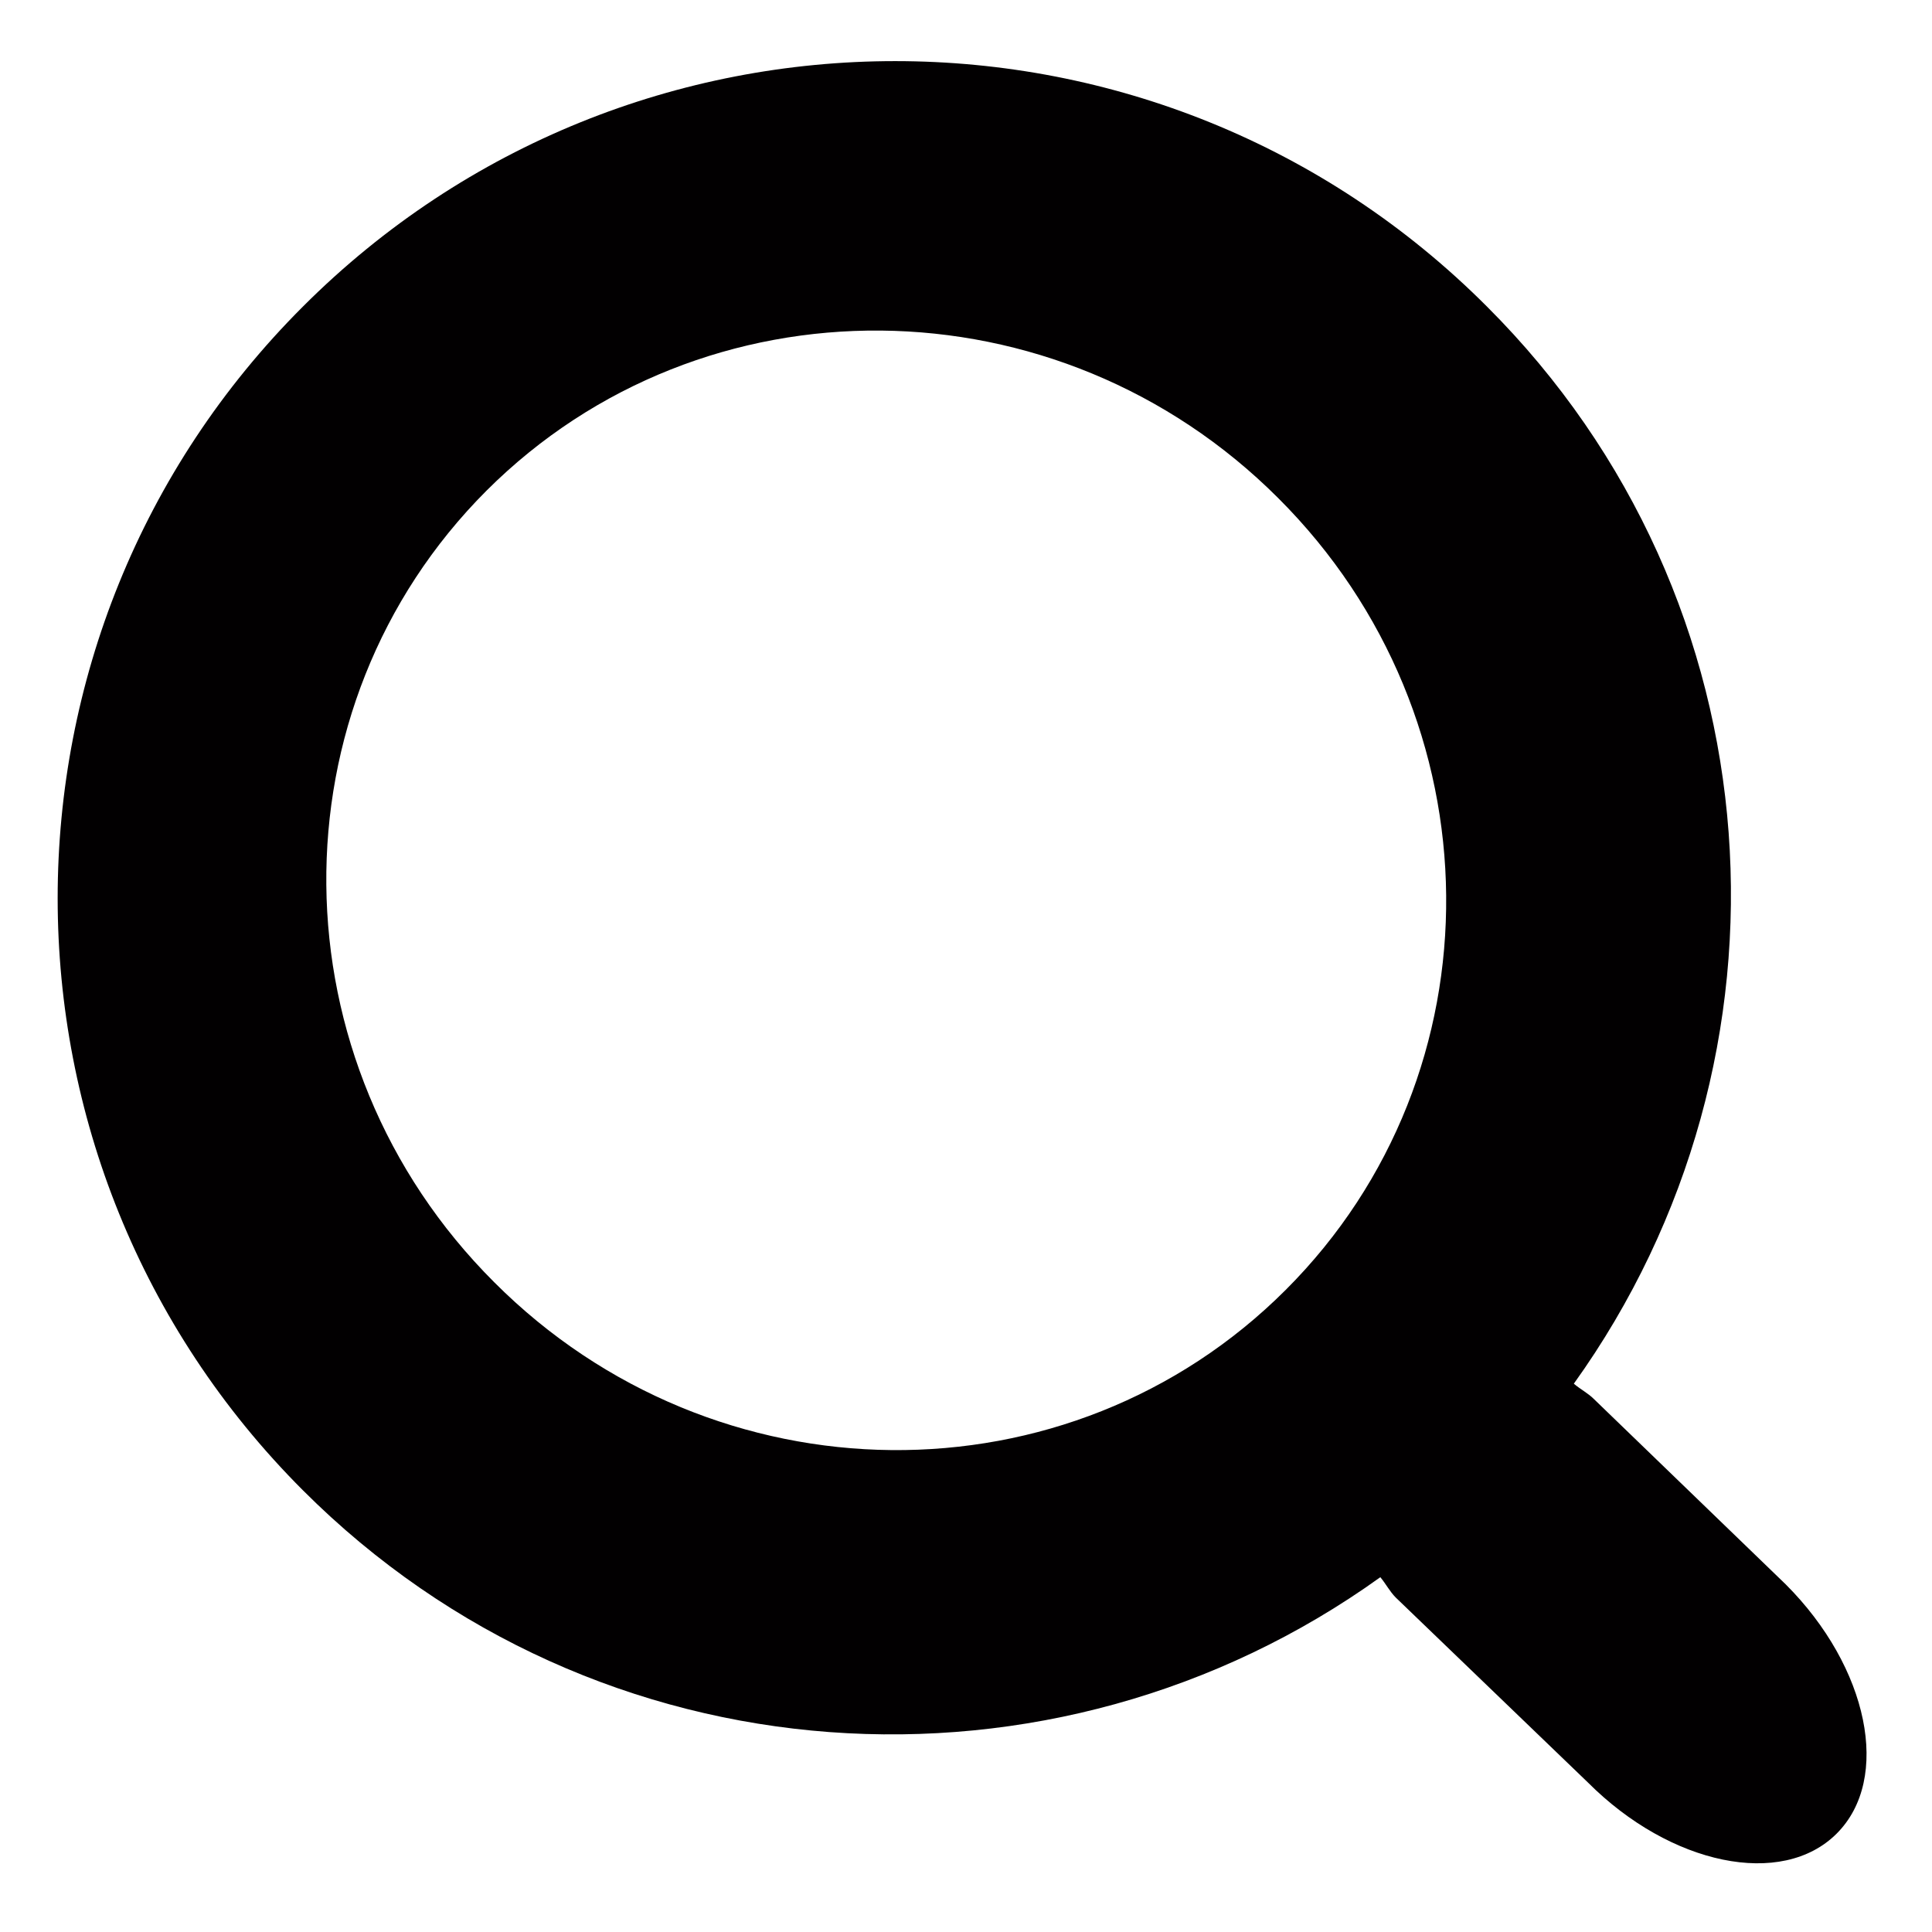
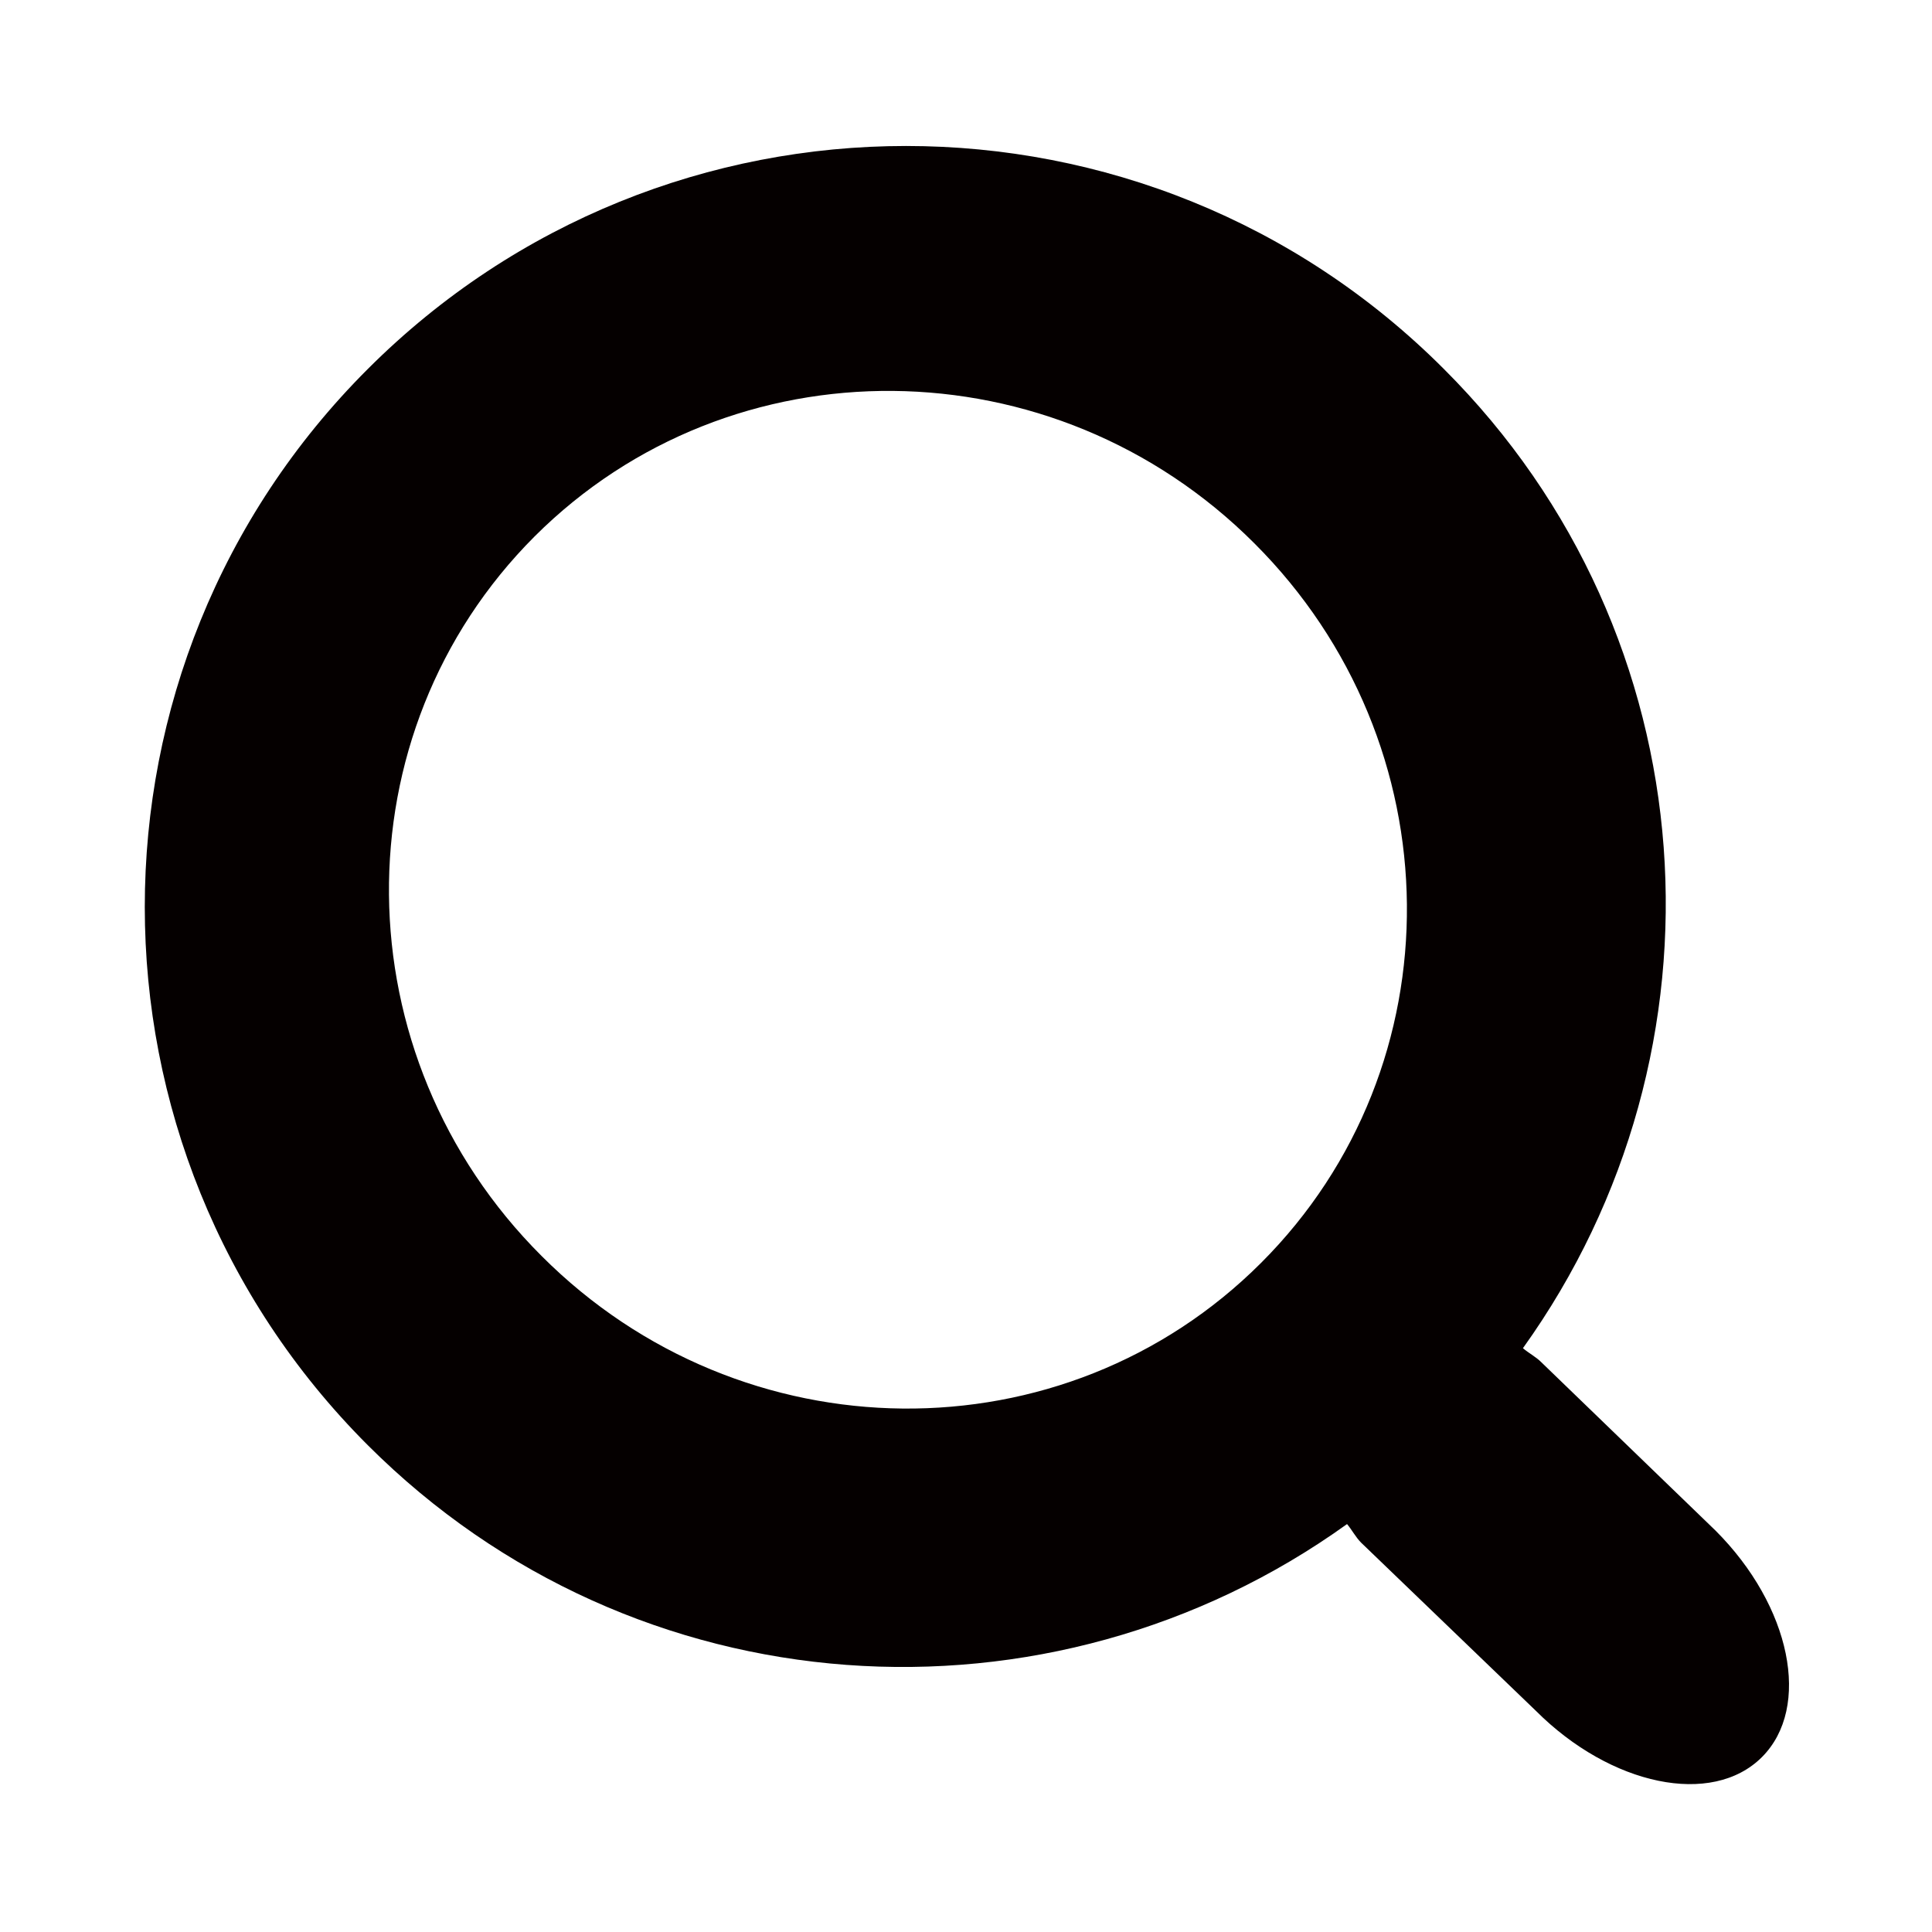
<svg xmlns="http://www.w3.org/2000/svg" version="1.1" id="Layer_1" x="0px" y="0px" width="1000px" height="1000px" viewBox="0 0 1000 1000" enable-background="new 0 0 1000 1000" xml:space="preserve">
-   <path fill-rule="evenodd" clip-rule="evenodd" fill="#020001" d="M924.286,820.063c42.979,42.972,54.74,100.651,26.386,128.991  c-28.34,28.354-86.02,16.351-128.71-26.386l-99.524-95.785c-3.149-3.179-5.115-7.101-7.978-10.529  c-169.102,121.468-405.406,107.297-557.63-44.939c-169.314-169.307-169.314-443.71,0-612.774  c169.31-169.344,443.749-169.344,612.781,0c152.23,151.953,166.438,388.211,45.001,557.556c3.429,2.944,7.351,4.866,10.498,8.046  L924.286,820.063L924.286,820.063z M661.609,257.819c-114.087-114.121-297.6-115.802-409.73-3.92  c-112.125,112.16-110.451,295.647,3.918,409.771c114.086,114.329,297.6,116.079,409.734,3.92  C777.726,555.428,775.978,371.905,661.609,257.819L661.609,257.819z" />
+   <path fill-rule="evenodd" clip-rule="evenodd" fill="#050000" d="M887.968,792.245c39.062,39.045,49.76,91.472,23.988,117.244  c-25.771,25.756-78.197,14.847-117.005-23.988l-90.47-87.055c-2.861-2.906-4.644-6.473-7.253-9.59  C543.53,899.284,328.744,886.4,190.357,748.013c-153.893-153.895-153.893-403.322,0-557.006  c153.91-153.932,403.368-153.932,557.008,0C885.75,329.13,898.666,543.879,788.269,697.818c3.117,2.667,6.683,4.42,9.559,7.313  L887.968,792.245L887.968,792.245z M649.193,281.162c-103.701-103.737-270.51-105.259-372.426-3.567  c-101.933,101.955-100.404,268.742,3.55,372.487c103.701,103.924,270.524,105.512,372.442,3.552  C754.752,551.67,753.164,384.861,649.193,281.162L649.193,281.162z" />
</svg>
